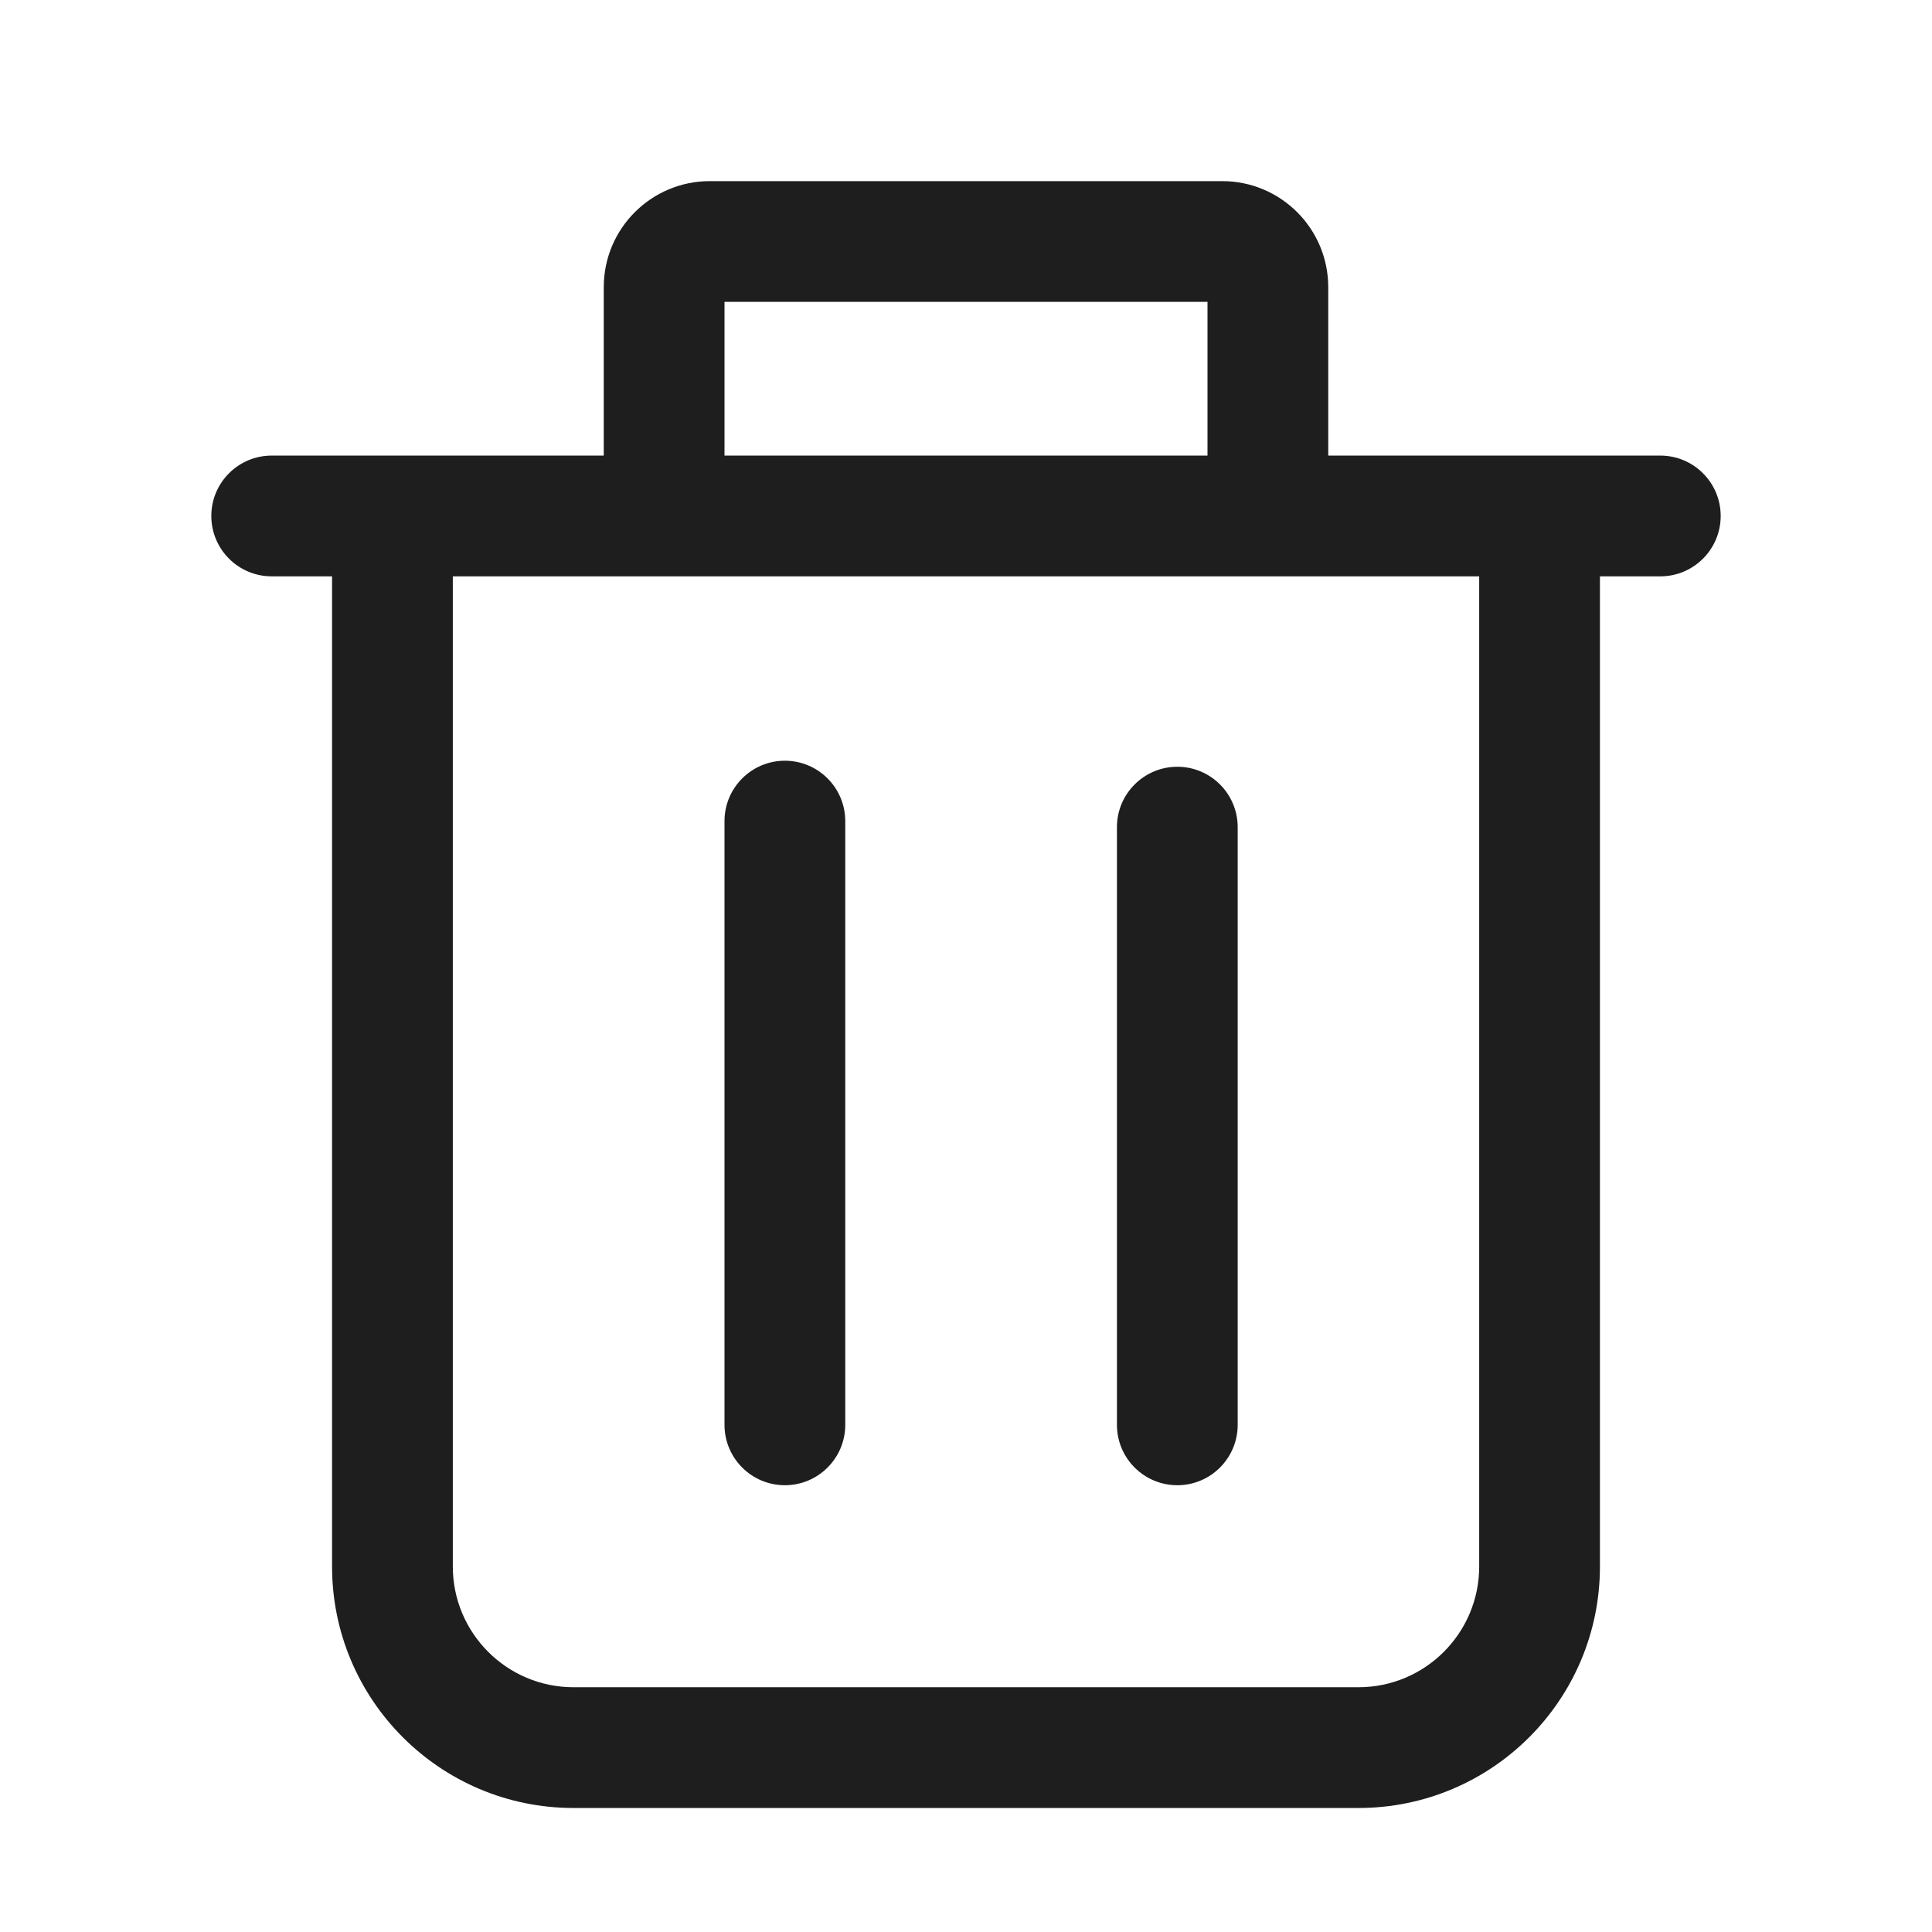
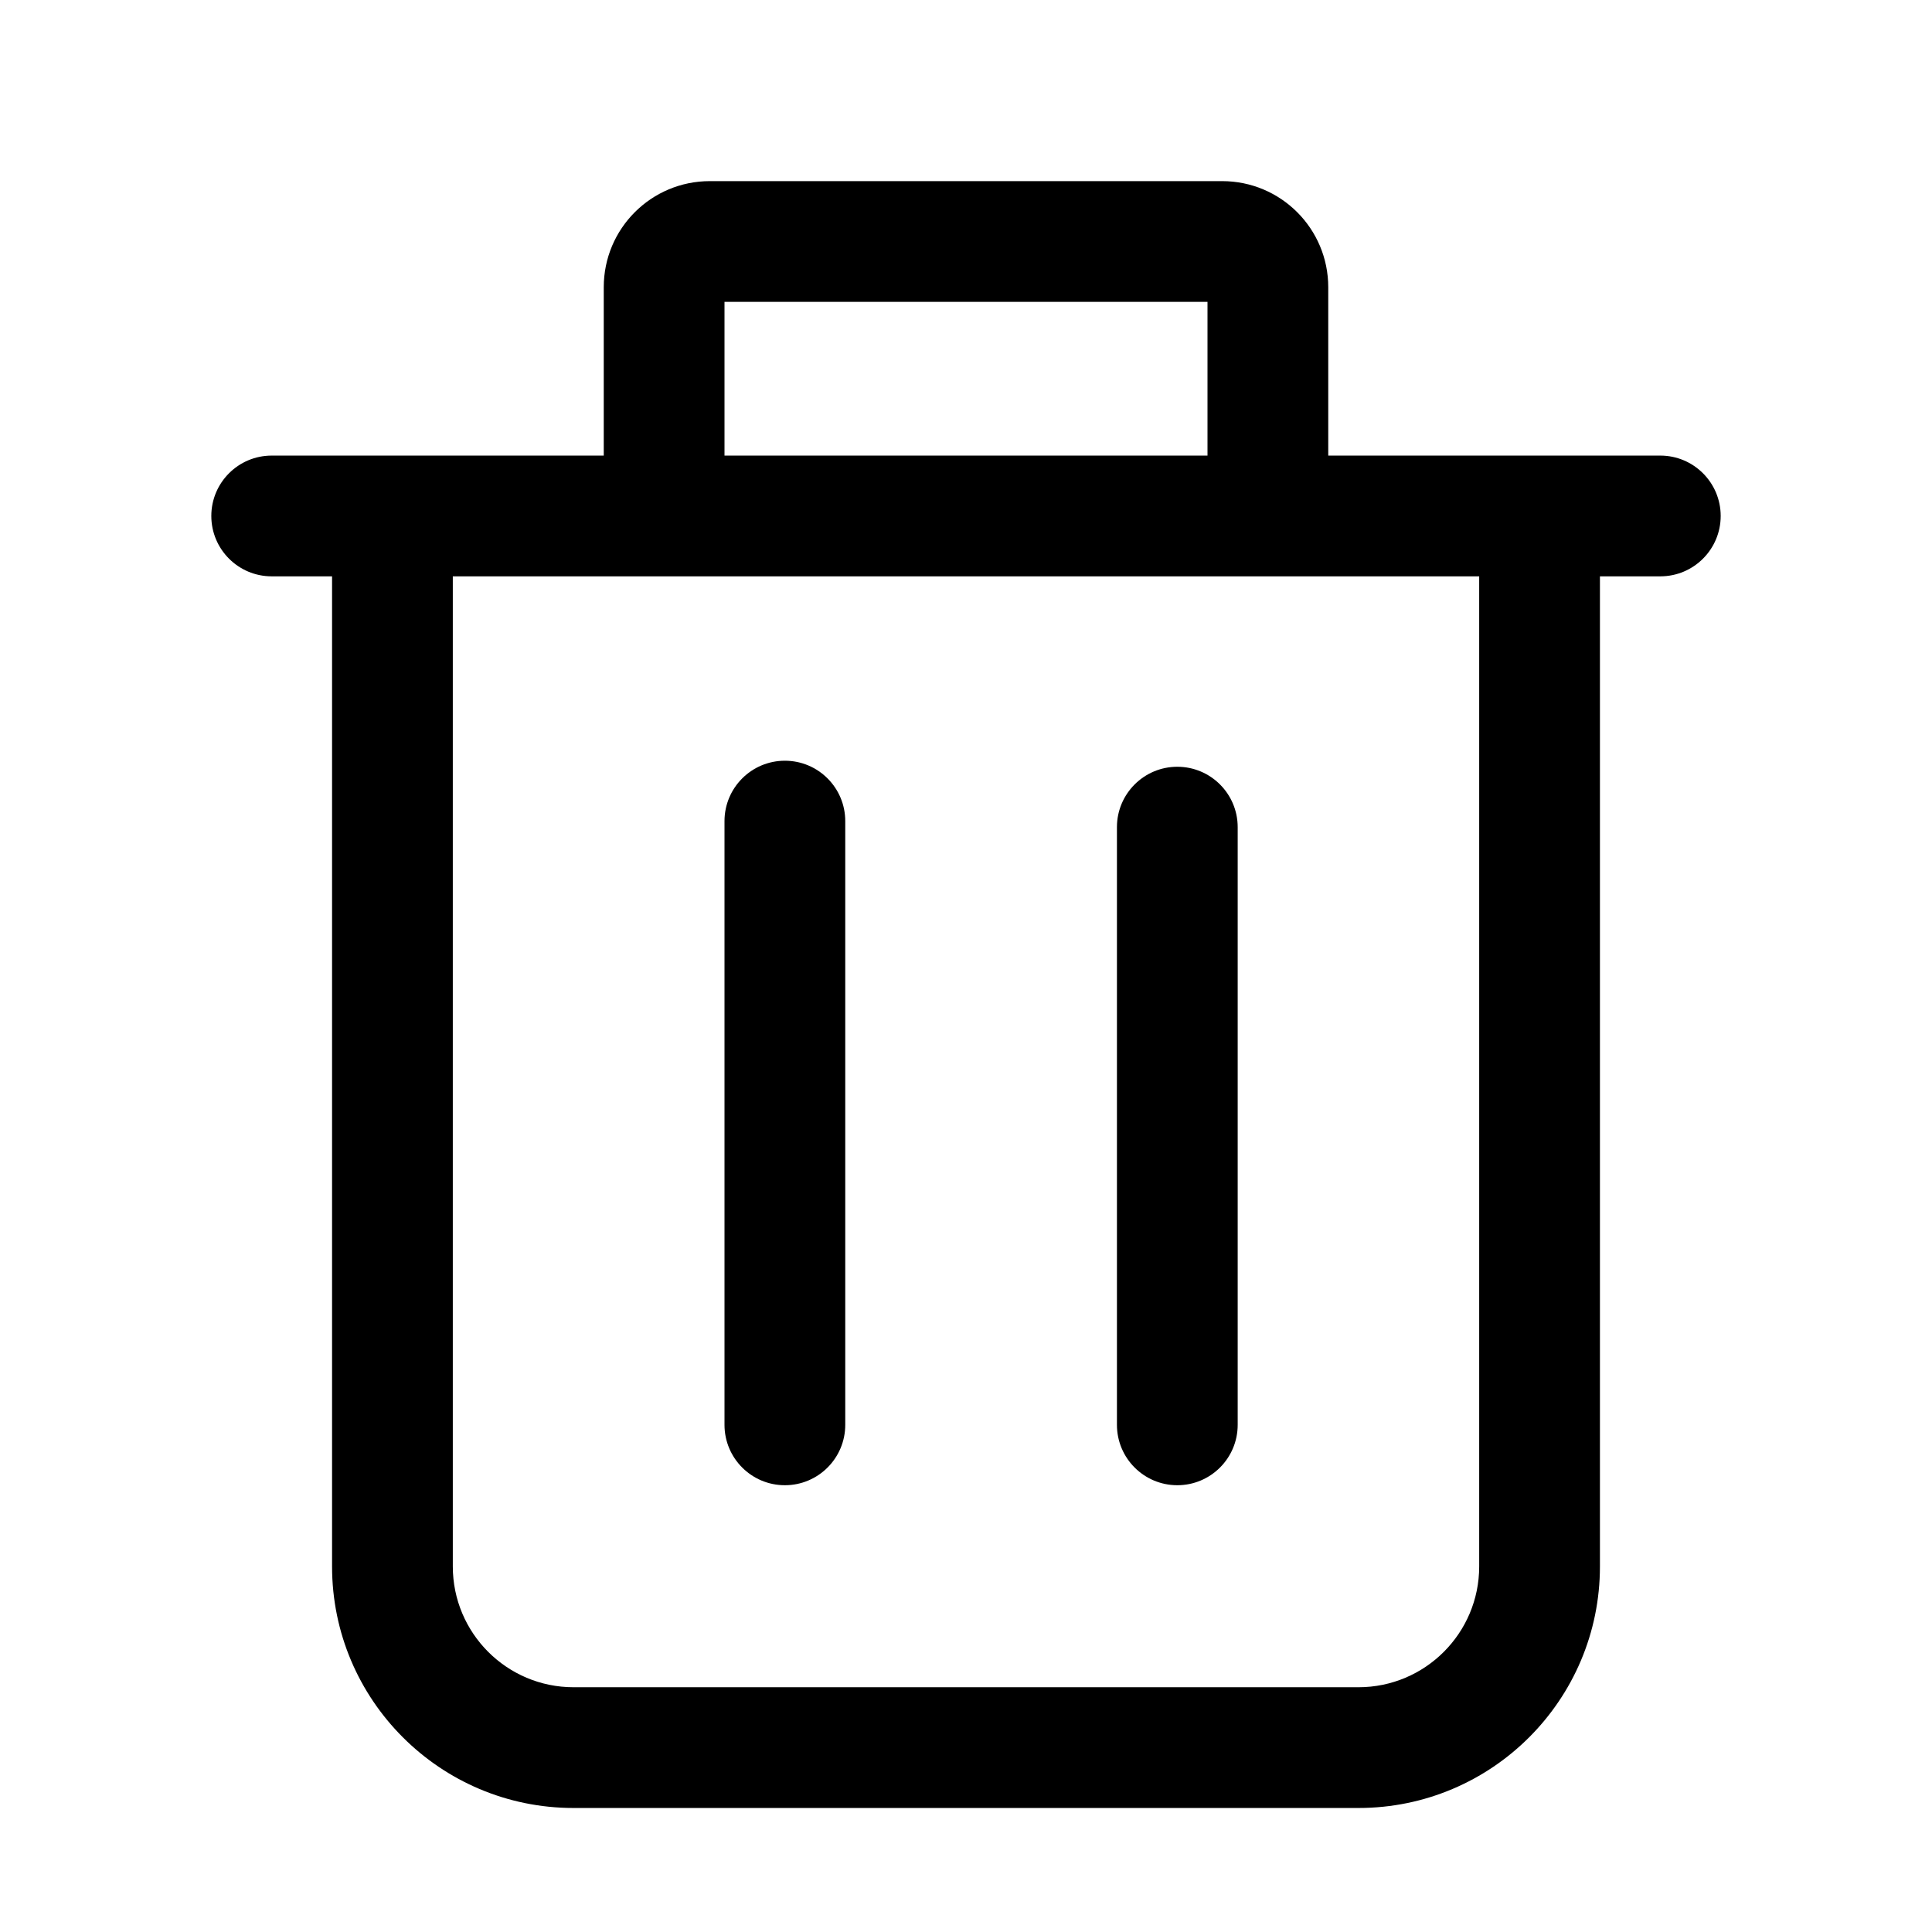
<svg xmlns="http://www.w3.org/2000/svg" width="16" height="16" viewBox="0 0 16 16" fill="none">
-   <path d="M6.5 6.3C6.776 6.3 7 6.524 7 6.8V11.8C7 12.076 6.776 12.3 6.5 12.3C6.224 12.3 6 12.076 6 11.8V6.8C6 6.524 6.224 6.3 6.5 6.3Z" fill="#1F1E1E" />
-   <path d="M10.25 6.85C10.25 6.574 10.026 6.35 9.75 6.35C9.474 6.35 9.25 6.574 9.25 6.85V11.8C9.25 12.076 9.474 12.3 9.75 12.3C10.026 12.3 10.25 12.076 10.25 11.8V6.85Z" fill="#1F1E1E" />
-   <path fill-rule="evenodd" clip-rule="evenodd" d="M5 2.379V3.773H2.25C1.974 3.773 1.75 3.997 1.75 4.273C1.75 4.549 1.974 4.773 2.25 4.773H2.75V12.973C2.75 14.077 3.645 14.973 4.75 14.973H11.25C12.355 14.973 13.25 14.077 13.25 12.973V4.773H13.75C14.026 4.773 14.25 4.549 14.25 4.273C14.25 3.997 14.026 3.773 13.75 3.773H11V2.379C11 1.893 10.607 1.5 10.121 1.5H5.879C5.393 1.5 5 1.893 5 2.379ZM10 3.773V2.5H6V3.773H10ZM12.25 4.773H3.75V12.973C3.75 13.525 4.198 13.973 4.75 13.973H11.25C11.802 13.973 12.25 13.525 12.25 12.973V4.773Z" fill="#1F1E1E" />
+   <path d="M6.5 6.3C6.776 6.3 7 6.524 7 6.8V11.8C7 12.076 6.776 12.3 6.5 12.3C6.224 12.3 6 12.076 6 11.8V6.8C6 6.524 6.224 6.3 6.5 6.3Z" fill="black" />
+   <path d="M10.25 6.85C10.25 6.574 10.026 6.35 9.75 6.35C9.474 6.35 9.25 6.574 9.25 6.85V11.8C9.25 12.076 9.474 12.3 9.75 12.3C10.026 12.3 10.25 12.076 10.25 11.8V6.85Z" fill="black" />
+   <path fill-rule="evenodd" clip-rule="evenodd" d="M5 2.379V3.773H2.25C1.974 3.773 1.75 3.997 1.75 4.273C1.75 4.549 1.974 4.773 2.25 4.773H2.75V12.973C2.75 14.077 3.645 14.973 4.75 14.973H11.25C12.355 14.973 13.25 14.077 13.25 12.973V4.773H13.75C14.026 4.773 14.25 4.549 14.25 4.273C14.25 3.997 14.026 3.773 13.75 3.773H11V2.379C11 1.893 10.607 1.5 10.121 1.5H5.879C5.393 1.5 5 1.893 5 2.379ZM10 3.773V2.5H6V3.773H10ZM12.25 4.773H3.75V12.973C3.75 13.525 4.198 13.973 4.75 13.973H11.25C11.802 13.973 12.25 13.525 12.25 12.973V4.773Z" fill="black" />
</svg>
